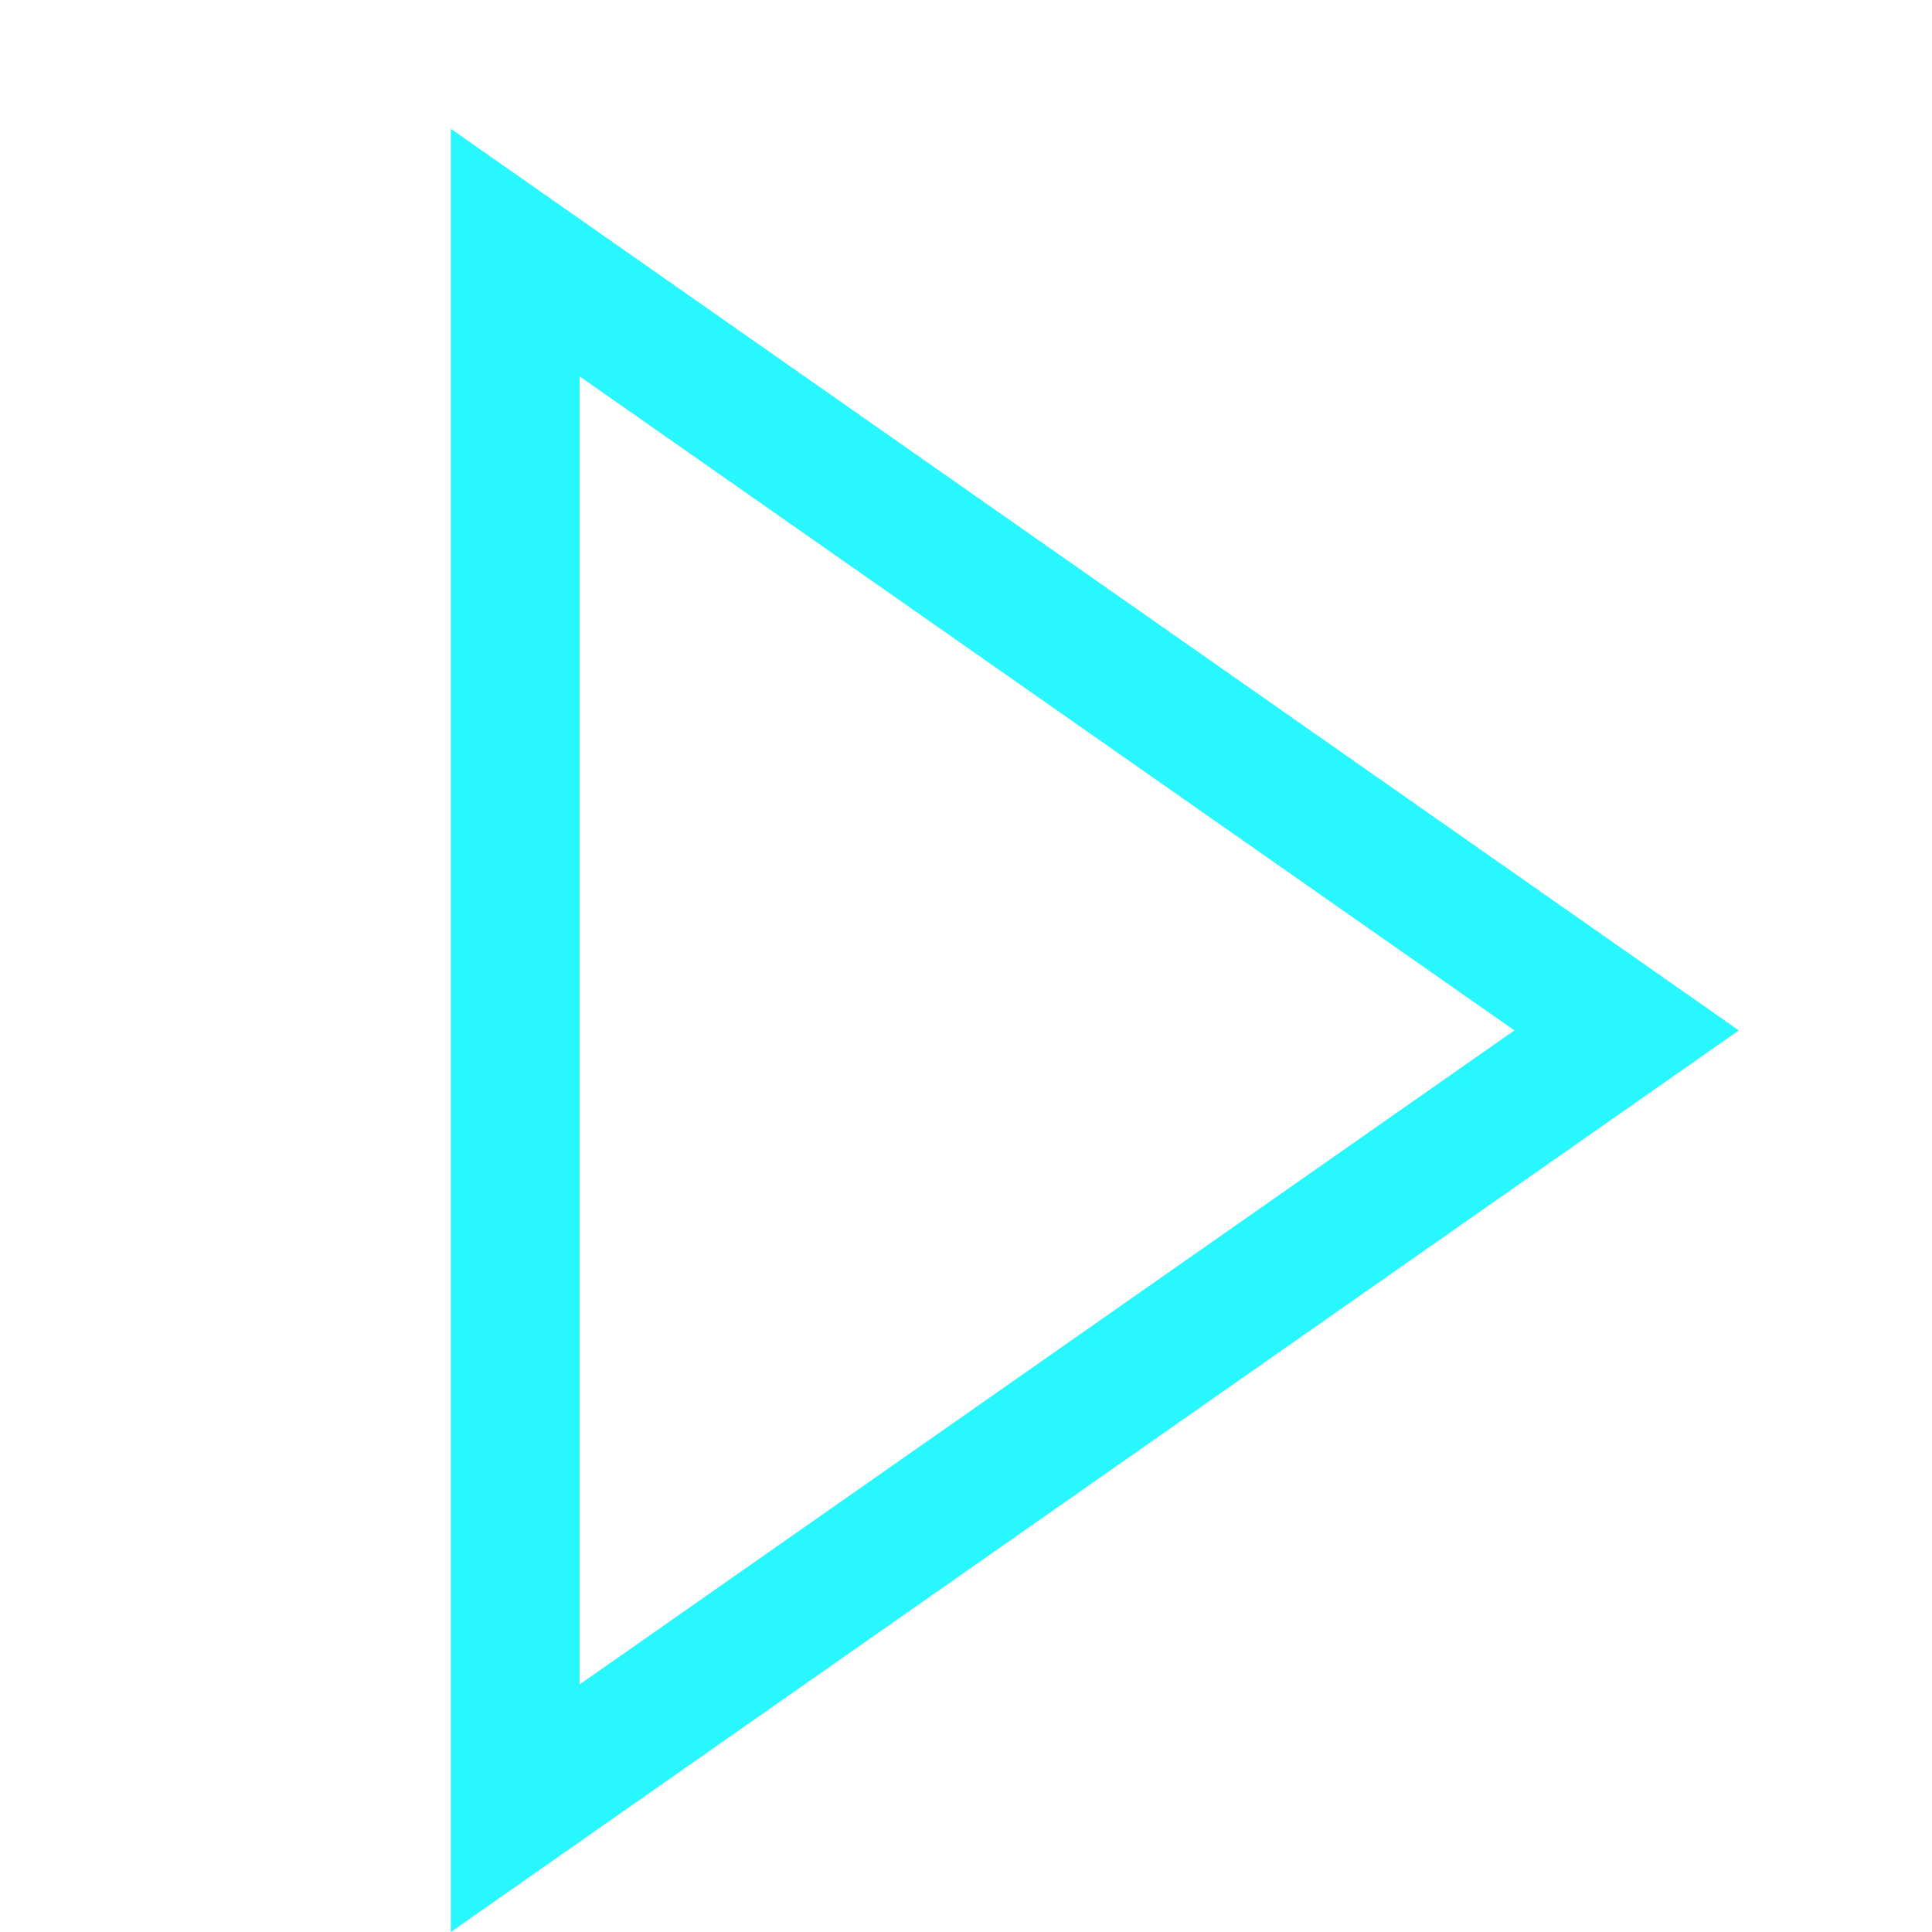
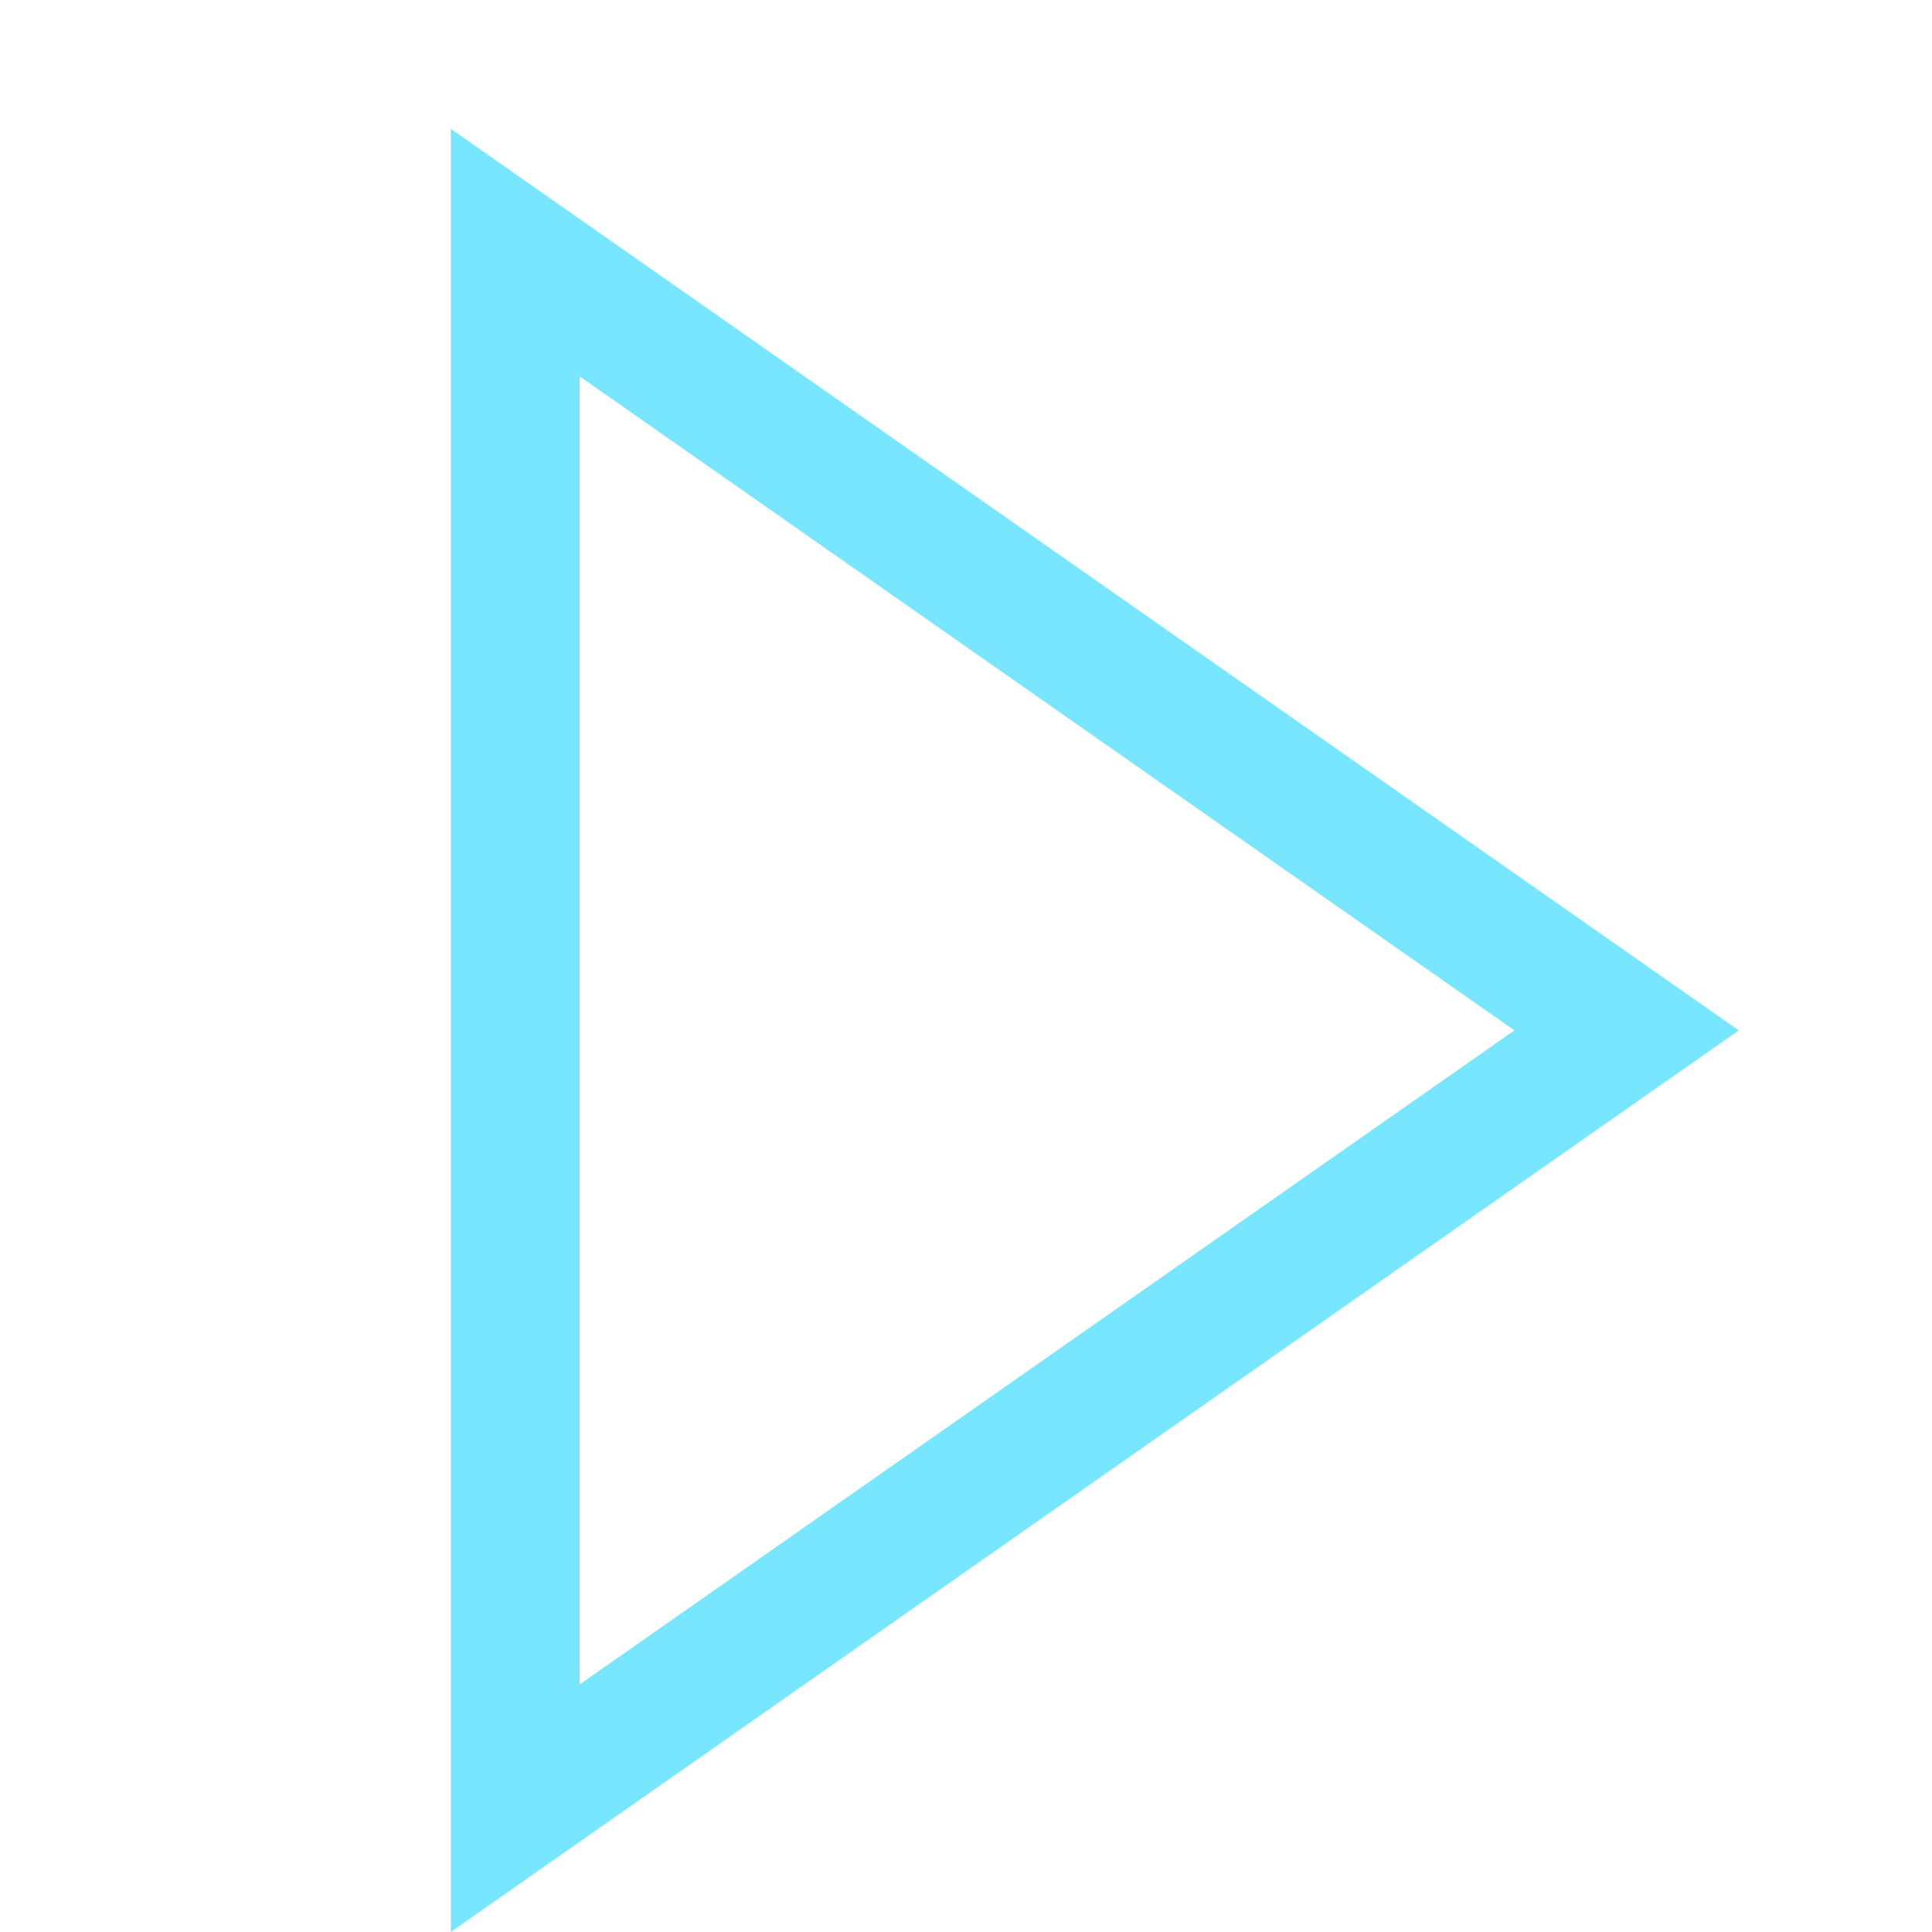
<svg xmlns="http://www.w3.org/2000/svg" height="19" width="19" viewBox="0 0 19 19">
  <g>
-     <path id="path1" transform="rotate(0,9.5,9.5) translate(-0.6333333,0) scale(0.03958333,0.03958333)  " fill="#29F7FF" d="M160,93.5L160,418.5 392.25,256 160,93.5z M128,32L448,256 128,480 128,32z" />
+     <path id="path1" transform="rotate(0,9.5,9.5) translate(-0.6333333,0) scale(0.03958333,0.03958333)  " fill="#79e6ff" d="M160,93.5L160,418.5 392.25,256 160,93.5z M128,32L448,256 128,480 128,32z" />
  </g>
</svg>
